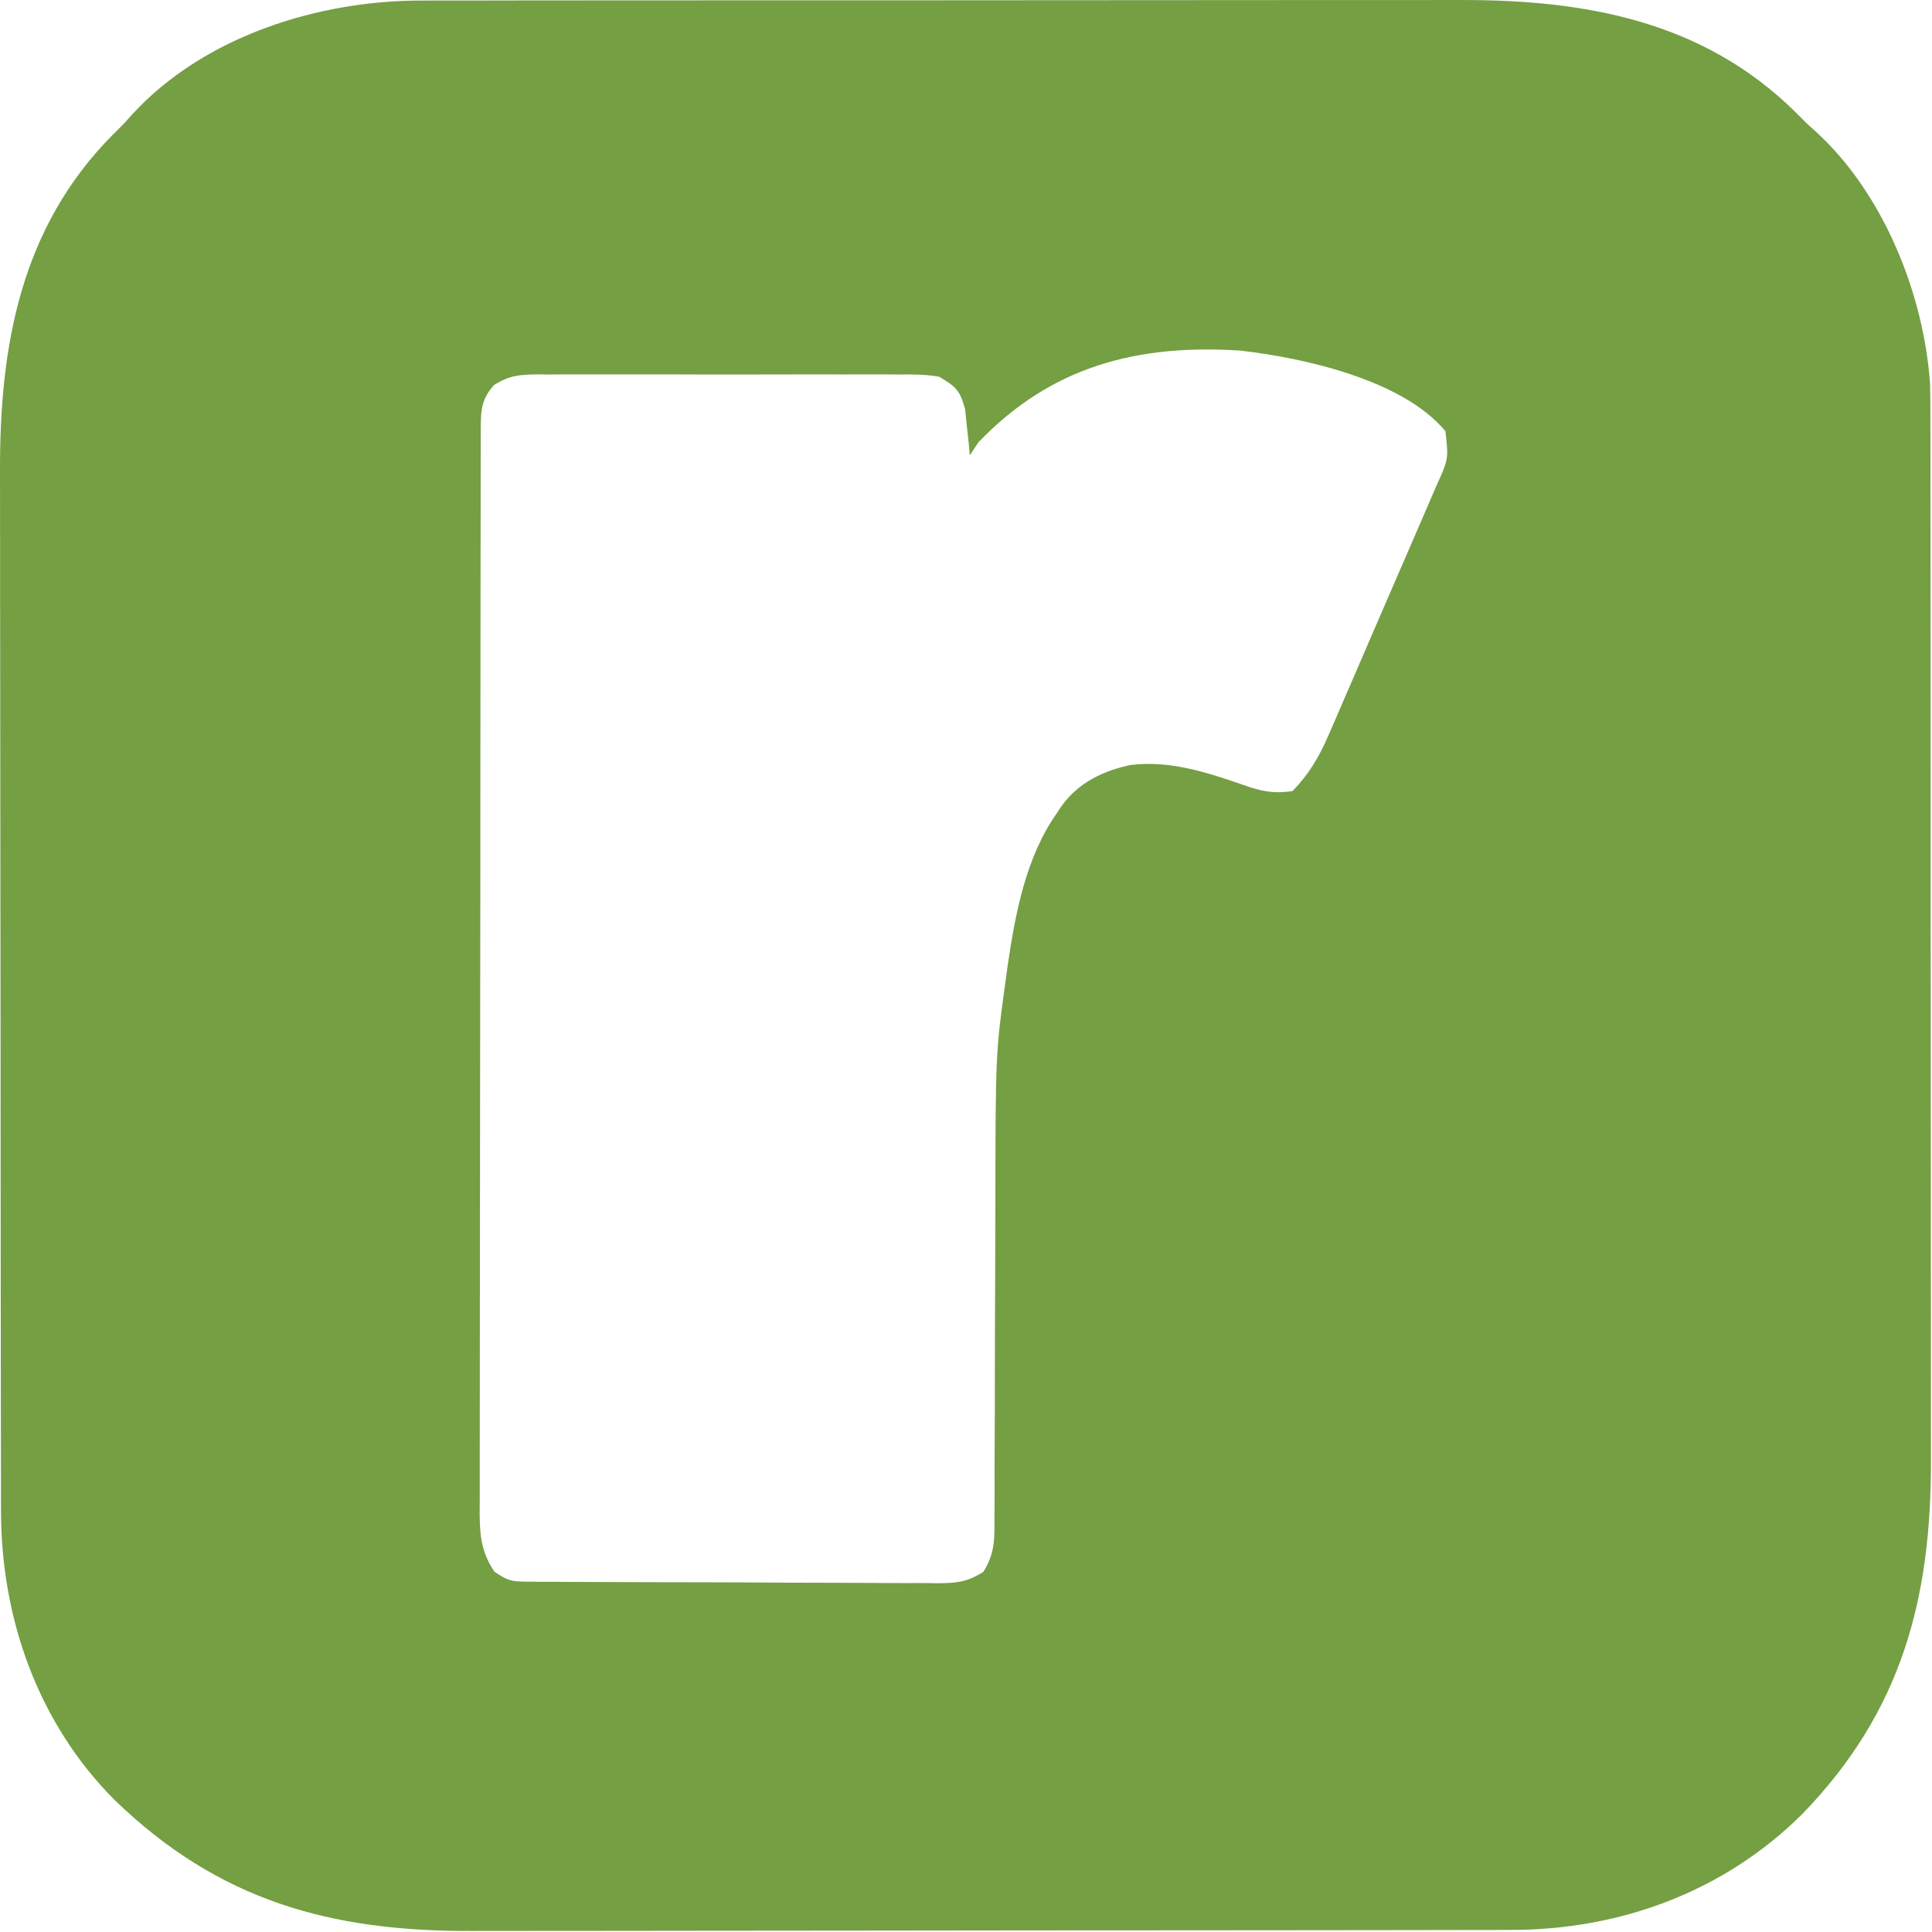
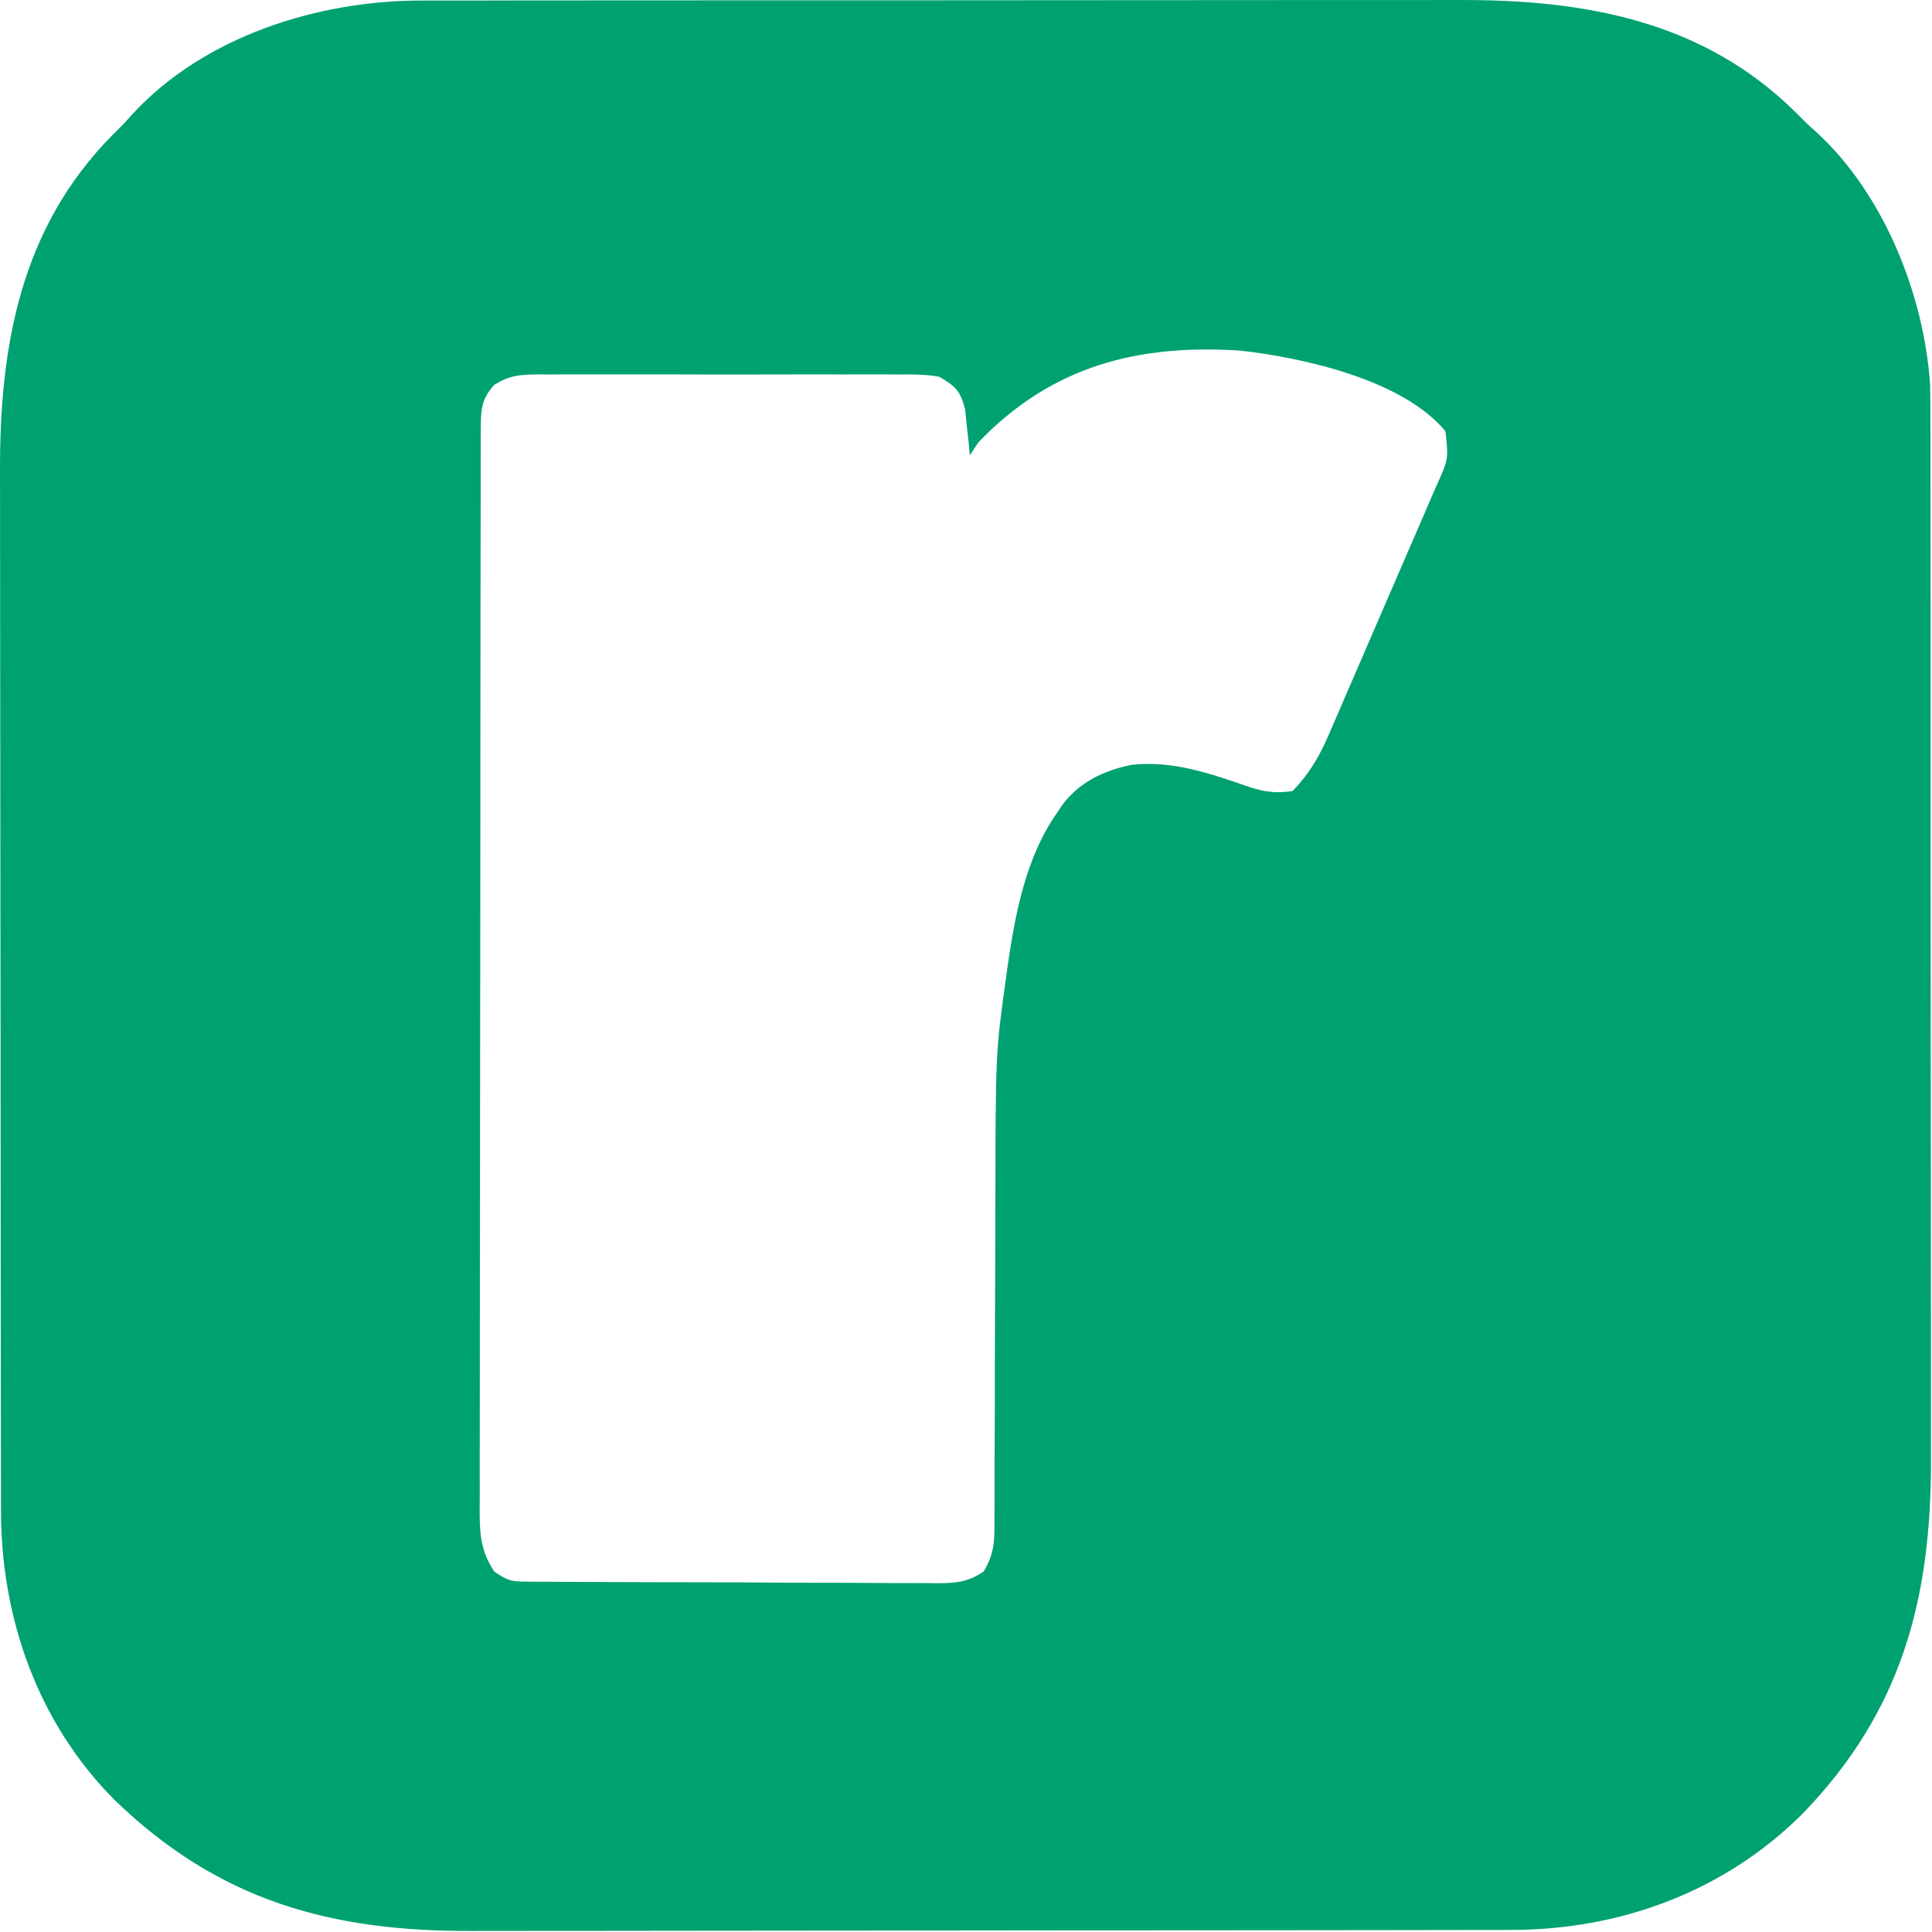
<svg xmlns="http://www.w3.org/2000/svg" width="443" height="443" viewBox="0 0 443 443" fill="none">
-   <path d="M96.921 0.127C98.03 0.123 99.14 0.12 100.283 0.116C103.973 0.105 107.662 0.109 111.352 0.113C114.009 0.109 116.666 0.104 119.323 0.098C125.775 0.085 132.227 0.083 138.679 0.086C143.928 0.087 149.177 0.086 154.426 0.081C155.175 0.081 155.924 0.08 156.696 0.08C158.218 0.078 159.74 0.077 161.262 0.076C175.516 0.065 189.77 0.067 204.024 0.073C217.036 0.078 230.049 0.067 243.062 0.048C256.452 0.029 269.842 0.021 283.232 0.024C290.738 0.026 298.244 0.024 305.75 0.01C312.141 -0.002 318.532 -0.004 324.923 0.008C328.178 0.014 331.432 0.014 334.687 0.003C363.476 -0.082 390.535 4.774 411.767 25.779C412.627 26.64 413.487 27.501 414.373 28.388C415.098 29.043 415.824 29.698 416.572 30.372C431.964 44.525 441.176 67.589 442.56 88.168C442.631 91.093 442.644 94.011 442.633 96.936C442.637 98.046 442.641 99.155 442.645 100.298C442.655 103.988 442.651 107.678 442.647 111.367C442.652 114.025 442.657 116.682 442.663 119.339C442.676 125.79 442.677 132.242 442.675 138.694C442.673 143.943 442.675 149.192 442.679 154.441C442.68 155.19 442.68 155.939 442.681 156.711C442.682 158.233 442.683 159.755 442.685 161.277C442.696 175.531 442.693 189.785 442.687 204.039C442.682 217.052 442.693 230.064 442.712 243.077C442.732 256.467 442.74 269.857 442.736 283.247C442.734 290.753 442.737 298.259 442.751 305.765C442.763 312.156 442.764 318.547 442.752 324.938C442.746 328.193 442.747 331.447 442.757 334.702C442.852 366.584 436.057 392.427 413.31 415.888C395.378 433.789 371.422 442.55 346.306 442.528C345.2 442.531 344.093 442.534 342.954 442.537C339.252 442.546 335.549 442.548 331.847 442.549C329.191 442.554 326.534 442.559 323.878 442.564C316.663 442.578 309.447 442.584 302.232 442.588C297.721 442.591 293.21 442.595 288.699 442.6C276.193 442.612 263.688 442.622 251.182 442.626C249.982 442.626 249.982 442.626 248.759 442.626C247.957 442.626 247.155 442.627 246.33 442.627C244.706 442.627 243.082 442.628 241.458 442.628C240.652 442.628 239.847 442.629 239.017 442.629C225.978 442.633 212.939 442.65 199.9 442.674C186.492 442.697 173.084 442.71 159.676 442.711C152.157 442.712 144.637 442.717 137.118 442.736C130.712 442.751 124.306 442.756 117.9 442.748C114.638 442.744 111.375 442.747 108.113 442.759C75.707 442.876 50.16 435.816 26.31 412.763C8.672 395.091 0.211 370.982 0.232 346.321C0.229 345.215 0.226 344.109 0.223 342.969C0.215 339.267 0.213 335.565 0.212 331.863C0.207 329.206 0.202 326.55 0.197 323.893C0.183 316.678 0.177 309.463 0.173 302.247C0.17 297.736 0.165 293.225 0.161 288.714C0.149 276.209 0.139 263.703 0.135 251.197C0.135 250.397 0.135 249.598 0.134 248.774C0.134 247.972 0.134 247.171 0.134 246.345C0.133 244.721 0.133 243.097 0.132 241.473C0.132 240.265 0.132 240.265 0.132 239.032C0.128 225.993 0.11 212.954 0.087 199.915C0.063 186.507 0.051 173.099 0.05 159.692C0.049 152.172 0.043 144.653 0.025 137.133C0.009 130.727 0.004 124.322 0.013 117.916C0.017 114.653 0.014 111.391 0.002 108.128C-0.102 79.316 4.74 52.244 25.763 30.993C26.624 30.134 27.485 29.274 28.373 28.388C29.027 27.662 29.682 26.936 30.357 26.189C46.862 8.238 73.156 0.039 96.921 0.127ZM224.373 101.388C223.383 102.873 223.383 102.873 222.373 104.388C222.286 103.424 222.2 102.46 222.111 101.466C221.97 100.203 221.83 98.939 221.685 97.638C221.558 96.385 221.43 95.132 221.298 93.841C220.142 89.526 219.184 88.665 215.373 86.388C212.179 85.809 209.036 85.841 205.797 85.87C204.838 85.863 203.88 85.856 202.893 85.849C199.729 85.832 196.567 85.843 193.404 85.857C191.203 85.854 189.003 85.85 186.803 85.845C182.192 85.839 177.583 85.848 172.973 85.867C167.064 85.889 161.157 85.876 155.248 85.852C150.705 85.838 146.162 85.842 141.618 85.853C139.44 85.855 137.261 85.852 135.083 85.843C132.038 85.833 128.994 85.848 125.949 85.87C125.049 85.862 124.149 85.854 123.222 85.846C119.118 85.901 116.912 86.06 113.337 88.233C110.523 91.32 110.248 93.8 110.241 97.817C110.237 98.728 110.234 99.639 110.23 100.578C110.23 101.581 110.231 102.584 110.232 103.617C110.229 104.681 110.226 105.745 110.223 106.842C110.215 110.425 110.213 114.009 110.212 117.592C110.207 120.154 110.202 122.717 110.197 125.279C110.183 132.252 110.177 139.225 110.173 146.198C110.17 150.552 110.166 154.905 110.161 159.258C110.149 171.31 110.139 183.362 110.135 195.414C110.135 196.185 110.135 196.957 110.134 197.752C110.134 198.525 110.134 199.298 110.134 200.095C110.133 201.662 110.133 203.229 110.132 204.796C110.132 205.573 110.132 206.35 110.132 207.151C110.128 219.747 110.11 232.343 110.087 244.939C110.063 257.868 110.051 270.798 110.05 283.728C110.049 290.988 110.043 298.249 110.025 305.509C110.008 312.337 110.006 319.165 110.015 325.993C110.016 328.502 110.011 331.01 110.002 333.518C109.989 336.938 109.995 340.358 110.005 343.778C109.993 345.272 109.993 345.272 109.981 346.796C110.019 352.059 110.327 355.884 113.373 360.388C116.488 362.465 117.186 362.641 120.724 362.662C122.057 362.677 122.057 362.677 123.417 362.692C124.39 362.693 125.362 362.694 126.364 362.694C127.391 362.703 128.417 362.711 129.474 362.72C132.875 362.744 136.276 362.752 139.677 362.759C142.038 362.768 144.398 362.777 146.758 362.786C151.71 362.803 156.661 362.811 161.612 362.813C167.96 362.819 174.308 362.857 180.655 362.902C185.532 362.932 190.408 362.939 195.284 362.94C197.624 362.944 199.965 362.957 202.305 362.978C205.578 363.005 208.849 363 212.122 362.987C213.091 363.002 214.059 363.017 215.057 363.032C219.388 362.985 221.752 362.781 225.473 360.425C228.084 356.251 228.073 353.026 228.016 348.189C228.025 347.27 228.034 346.35 228.043 345.402C228.067 342.358 228.056 339.315 228.045 336.271C228.055 334.136 228.068 332.001 228.083 329.866C228.117 324.229 228.123 318.593 228.121 312.956C228.124 306.191 228.157 299.426 228.189 292.661C228.214 287.376 228.234 282.092 228.235 276.807C228.281 241.473 228.281 241.473 230.623 224.575C230.813 223.17 230.813 223.17 231.008 221.737C232.776 209.611 235.184 196.57 242.373 186.388C242.75 185.819 243.128 185.251 243.517 184.665C247.393 179.39 253.072 176.675 259.373 175.388C268.938 174.295 277.633 177.412 286.572 180.49C290.137 181.633 292.653 181.929 296.373 181.388C300.176 177.442 302.424 173.654 304.615 168.595C304.9 167.943 305.186 167.291 305.48 166.62C306.412 164.484 307.33 162.343 308.248 160.2C308.897 158.702 309.548 157.204 310.199 155.706C311.564 152.561 312.922 149.414 314.275 146.264C316.036 142.166 317.81 138.074 319.59 133.984C320.98 130.787 322.364 127.589 323.747 124.389C324.411 122.853 325.076 121.319 325.743 119.784C326.674 117.637 327.598 115.488 328.521 113.337C328.934 112.389 328.934 112.389 329.355 111.422C332.147 105.273 332.147 105.273 331.435 98.888C321.689 87.074 298.87 82.031 284.373 80.388C260.854 78.865 241.109 83.95 224.373 101.388Z" fill="#749F43" />
+   <path d="M96.921 0.127C98.03 0.123 99.14 0.12 100.283 0.116C103.973 0.105 107.662 0.109 111.352 0.113C114.009 0.109 116.666 0.104 119.323 0.098C125.775 0.085 132.227 0.083 138.679 0.086C143.928 0.087 149.177 0.086 154.426 0.081C155.175 0.081 155.924 0.08 156.696 0.08C158.218 0.078 159.74 0.077 161.262 0.076C175.516 0.065 189.77 0.067 204.024 0.073C217.036 0.078 230.049 0.067 243.062 0.048C256.452 0.029 269.842 0.021 283.232 0.024C290.738 0.026 298.244 0.024 305.75 0.01C312.141 -0.002 318.532 -0.004 324.923 0.008C328.178 0.014 331.432 0.014 334.687 0.003C363.476 -0.082 390.535 4.774 411.767 25.779C412.627 26.64 413.487 27.501 414.373 28.388C415.098 29.043 415.824 29.698 416.572 30.372C431.964 44.525 441.176 67.589 442.56 88.168C442.631 91.093 442.644 94.011 442.633 96.936C442.637 98.046 442.641 99.155 442.645 100.298C442.655 103.988 442.651 107.678 442.647 111.367C442.652 114.025 442.657 116.682 442.663 119.339C442.676 125.79 442.677 132.242 442.675 138.694C442.673 143.943 442.675 149.192 442.679 154.441C442.68 155.19 442.68 155.939 442.681 156.711C442.682 158.233 442.683 159.755 442.685 161.277C442.696 175.531 442.693 189.785 442.687 204.039C442.682 217.052 442.693 230.064 442.712 243.077C442.732 256.467 442.74 269.857 442.736 283.247C442.734 290.753 442.737 298.259 442.751 305.765C442.763 312.156 442.764 318.547 442.752 324.938C442.746 328.193 442.747 331.447 442.757 334.702C442.852 366.584 436.057 392.427 413.31 415.888C395.378 433.789 371.422 442.55 346.306 442.528C345.2 442.531 344.093 442.534 342.954 442.537C339.252 442.546 335.549 442.548 331.847 442.549C329.191 442.554 326.534 442.559 323.878 442.564C316.663 442.578 309.447 442.584 302.232 442.588C297.721 442.591 293.21 442.595 288.699 442.6C276.193 442.612 263.688 442.622 251.182 442.626C249.982 442.626 249.982 442.626 248.759 442.626C247.957 442.626 247.155 442.627 246.33 442.627C244.706 442.627 243.082 442.628 241.458 442.628C240.652 442.628 239.847 442.629 239.017 442.629C225.978 442.633 212.939 442.65 199.9 442.674C186.492 442.697 173.084 442.71 159.676 442.711C152.157 442.712 144.637 442.717 137.118 442.736C130.712 442.751 124.306 442.756 117.9 442.748C114.638 442.744 111.375 442.747 108.113 442.759C75.707 442.876 50.16 435.816 26.31 412.763C8.672 395.091 0.211 370.982 0.232 346.321C0.229 345.215 0.226 344.109 0.223 342.969C0.215 339.267 0.213 335.565 0.212 331.863C0.207 329.206 0.202 326.55 0.197 323.893C0.183 316.678 0.177 309.463 0.173 302.247C0.17 297.736 0.165 293.225 0.161 288.714C0.149 276.209 0.139 263.703 0.135 251.197C0.135 250.397 0.135 249.598 0.134 248.774C0.134 247.972 0.134 247.171 0.134 246.345C0.133 244.721 0.133 243.097 0.132 241.473C0.132 240.265 0.132 240.265 0.132 239.032C0.128 225.993 0.11 212.954 0.087 199.915C0.063 186.507 0.051 173.099 0.05 159.692C0.049 152.172 0.043 144.653 0.025 137.133C0.009 130.727 0.004 124.322 0.013 117.916C0.017 114.653 0.014 111.391 0.002 108.128C-0.102 79.316 4.74 52.244 25.763 30.993C26.624 30.134 27.485 29.274 28.373 28.388C29.027 27.662 29.682 26.936 30.357 26.189C46.862 8.238 73.156 0.039 96.921 0.127ZM224.373 101.388C223.383 102.873 223.383 102.873 222.373 104.388C222.286 103.424 222.2 102.46 222.111 101.466C221.97 100.203 221.83 98.939 221.685 97.638C221.558 96.385 221.43 95.132 221.298 93.841C220.142 89.526 219.184 88.665 215.373 86.388C212.179 85.809 209.036 85.841 205.797 85.87C204.838 85.863 203.88 85.856 202.893 85.849C199.729 85.832 196.567 85.843 193.404 85.857C191.203 85.854 189.003 85.85 186.803 85.845C182.192 85.839 177.583 85.848 172.973 85.867C167.064 85.889 161.157 85.876 155.248 85.852C150.705 85.838 146.162 85.842 141.618 85.853C139.44 85.855 137.261 85.852 135.083 85.843C132.038 85.833 128.994 85.848 125.949 85.87C125.049 85.862 124.149 85.854 123.222 85.846C119.118 85.901 116.912 86.06 113.337 88.233C110.523 91.32 110.248 93.8 110.241 97.817C110.237 98.728 110.234 99.639 110.23 100.578C110.23 101.581 110.231 102.584 110.232 103.617C110.229 104.681 110.226 105.745 110.223 106.842C110.215 110.425 110.213 114.009 110.212 117.592C110.207 120.154 110.202 122.717 110.197 125.279C110.183 132.252 110.177 139.225 110.173 146.198C110.17 150.552 110.166 154.905 110.161 159.258C110.149 171.31 110.139 183.362 110.135 195.414C110.135 196.185 110.135 196.957 110.134 197.752C110.134 198.525 110.134 199.298 110.134 200.095C110.133 201.662 110.133 203.229 110.132 204.796C110.132 205.573 110.132 206.35 110.132 207.151C110.128 219.747 110.11 232.343 110.087 244.939C110.063 257.868 110.051 270.798 110.05 283.728C110.049 290.988 110.043 298.249 110.025 305.509C110.008 312.337 110.006 319.165 110.015 325.993C110.016 328.502 110.011 331.01 110.002 333.518C109.989 336.938 109.995 340.358 110.005 343.778C109.993 345.272 109.993 345.272 109.981 346.796C110.019 352.059 110.327 355.884 113.373 360.388C116.488 362.465 117.186 362.641 120.724 362.662C122.057 362.677 122.057 362.677 123.417 362.692C124.39 362.693 125.362 362.694 126.364 362.694C127.391 362.703 128.417 362.711 129.474 362.72C132.875 362.744 136.276 362.752 139.677 362.759C142.038 362.768 144.398 362.777 146.758 362.786C151.71 362.803 156.661 362.811 161.612 362.813C167.96 362.819 174.308 362.857 180.655 362.902C185.532 362.932 190.408 362.939 195.284 362.94C197.624 362.944 199.965 362.957 202.305 362.978C205.578 363.005 208.849 363 212.122 362.987C213.091 363.002 214.059 363.017 215.057 363.032C219.388 362.985 221.752 362.781 225.473 360.425C228.084 356.251 228.073 353.026 228.016 348.189C228.025 347.27 228.034 346.35 228.043 345.402C228.067 342.358 228.056 339.315 228.045 336.271C228.055 334.136 228.068 332.001 228.083 329.866C228.117 324.229 228.123 318.593 228.121 312.956C228.124 306.191 228.157 299.426 228.189 292.661C228.214 287.376 228.234 282.092 228.235 276.807C228.281 241.473 228.281 241.473 230.623 224.575C230.813 223.17 230.813 223.17 231.008 221.737C232.776 209.611 235.184 196.57 242.373 186.388C242.75 185.819 243.128 185.251 243.517 184.665C247.393 179.39 253.072 176.675 259.373 175.388C268.938 174.295 277.633 177.412 286.572 180.49C290.137 181.633 292.653 181.929 296.373 181.388C300.176 177.442 302.424 173.654 304.615 168.595C304.9 167.943 305.186 167.291 305.48 166.62C306.412 164.484 307.33 162.343 308.248 160.2C308.897 158.702 309.548 157.204 310.199 155.706C311.564 152.561 312.922 149.414 314.275 146.264C316.036 142.166 317.81 138.074 319.59 133.984C320.98 130.787 322.364 127.589 323.747 124.389C324.411 122.853 325.076 121.319 325.743 119.784C326.674 117.637 327.598 115.488 328.521 113.337C328.934 112.389 328.934 112.389 329.355 111.422C332.147 105.273 332.147 105.273 331.435 98.888C321.689 87.074 298.87 82.031 284.373 80.388C260.854 78.865 241.109 83.95 224.373 101.388Z" fill="#00A171" />
</svg>
